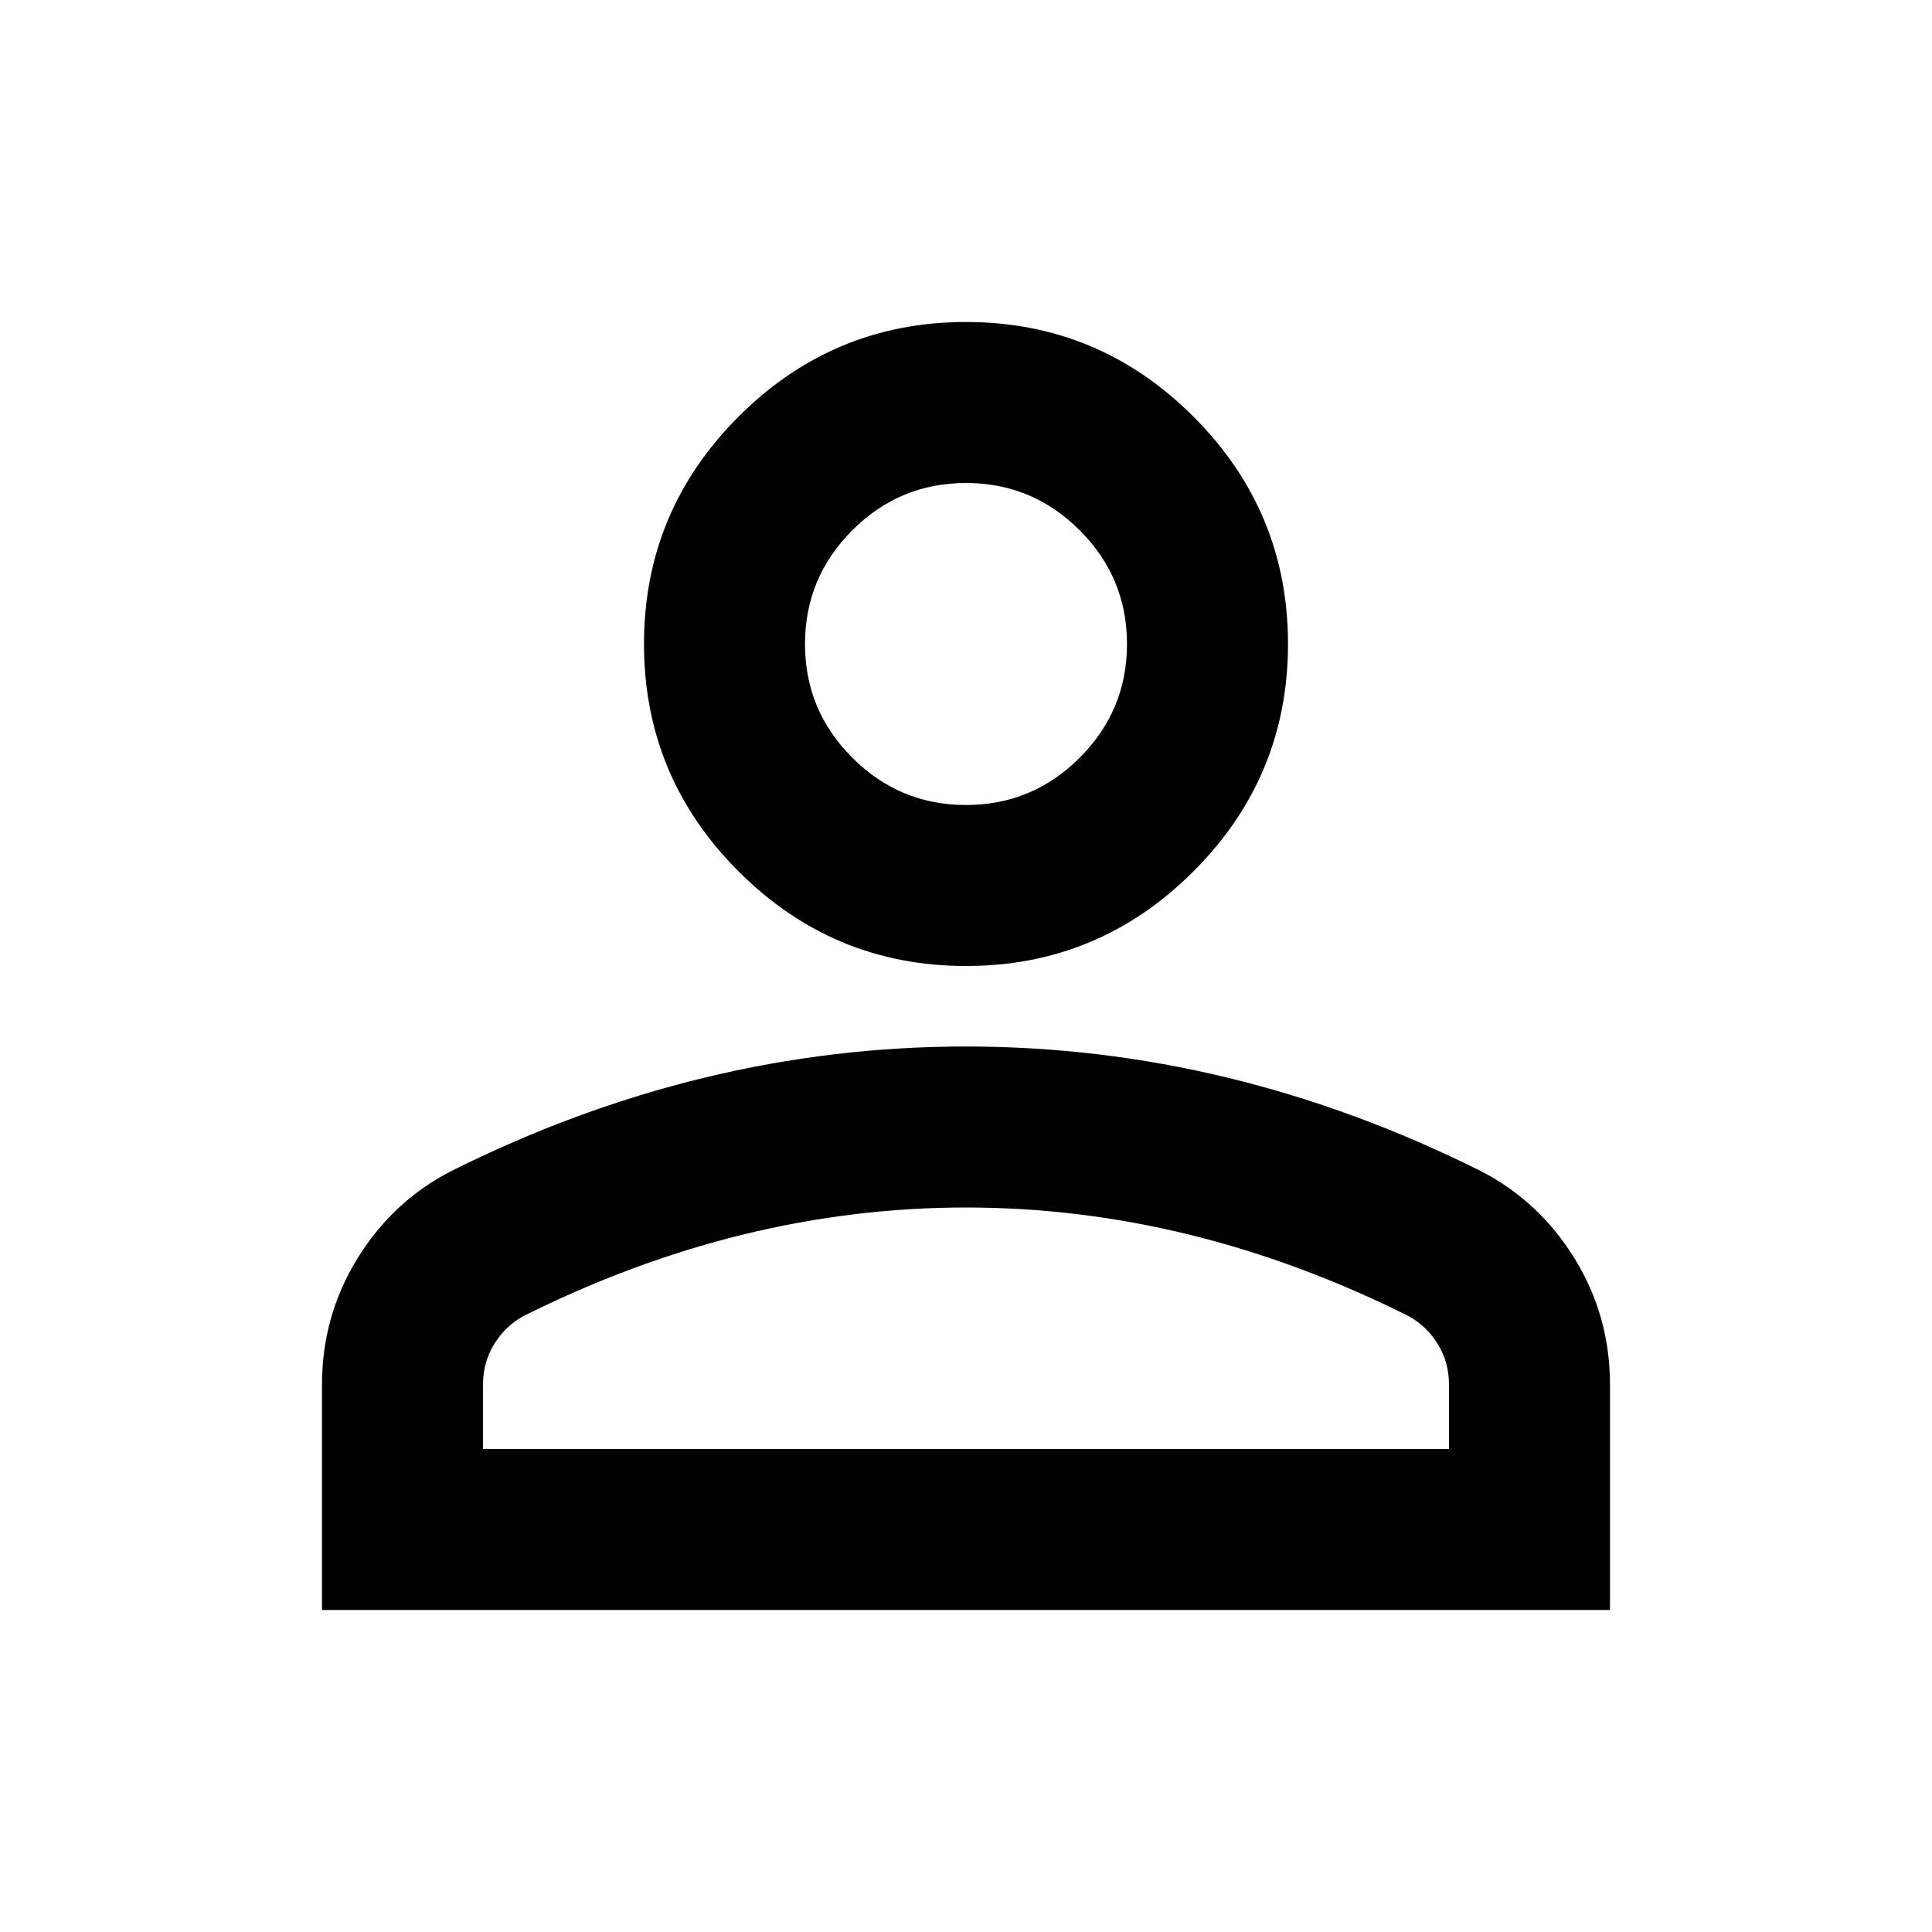
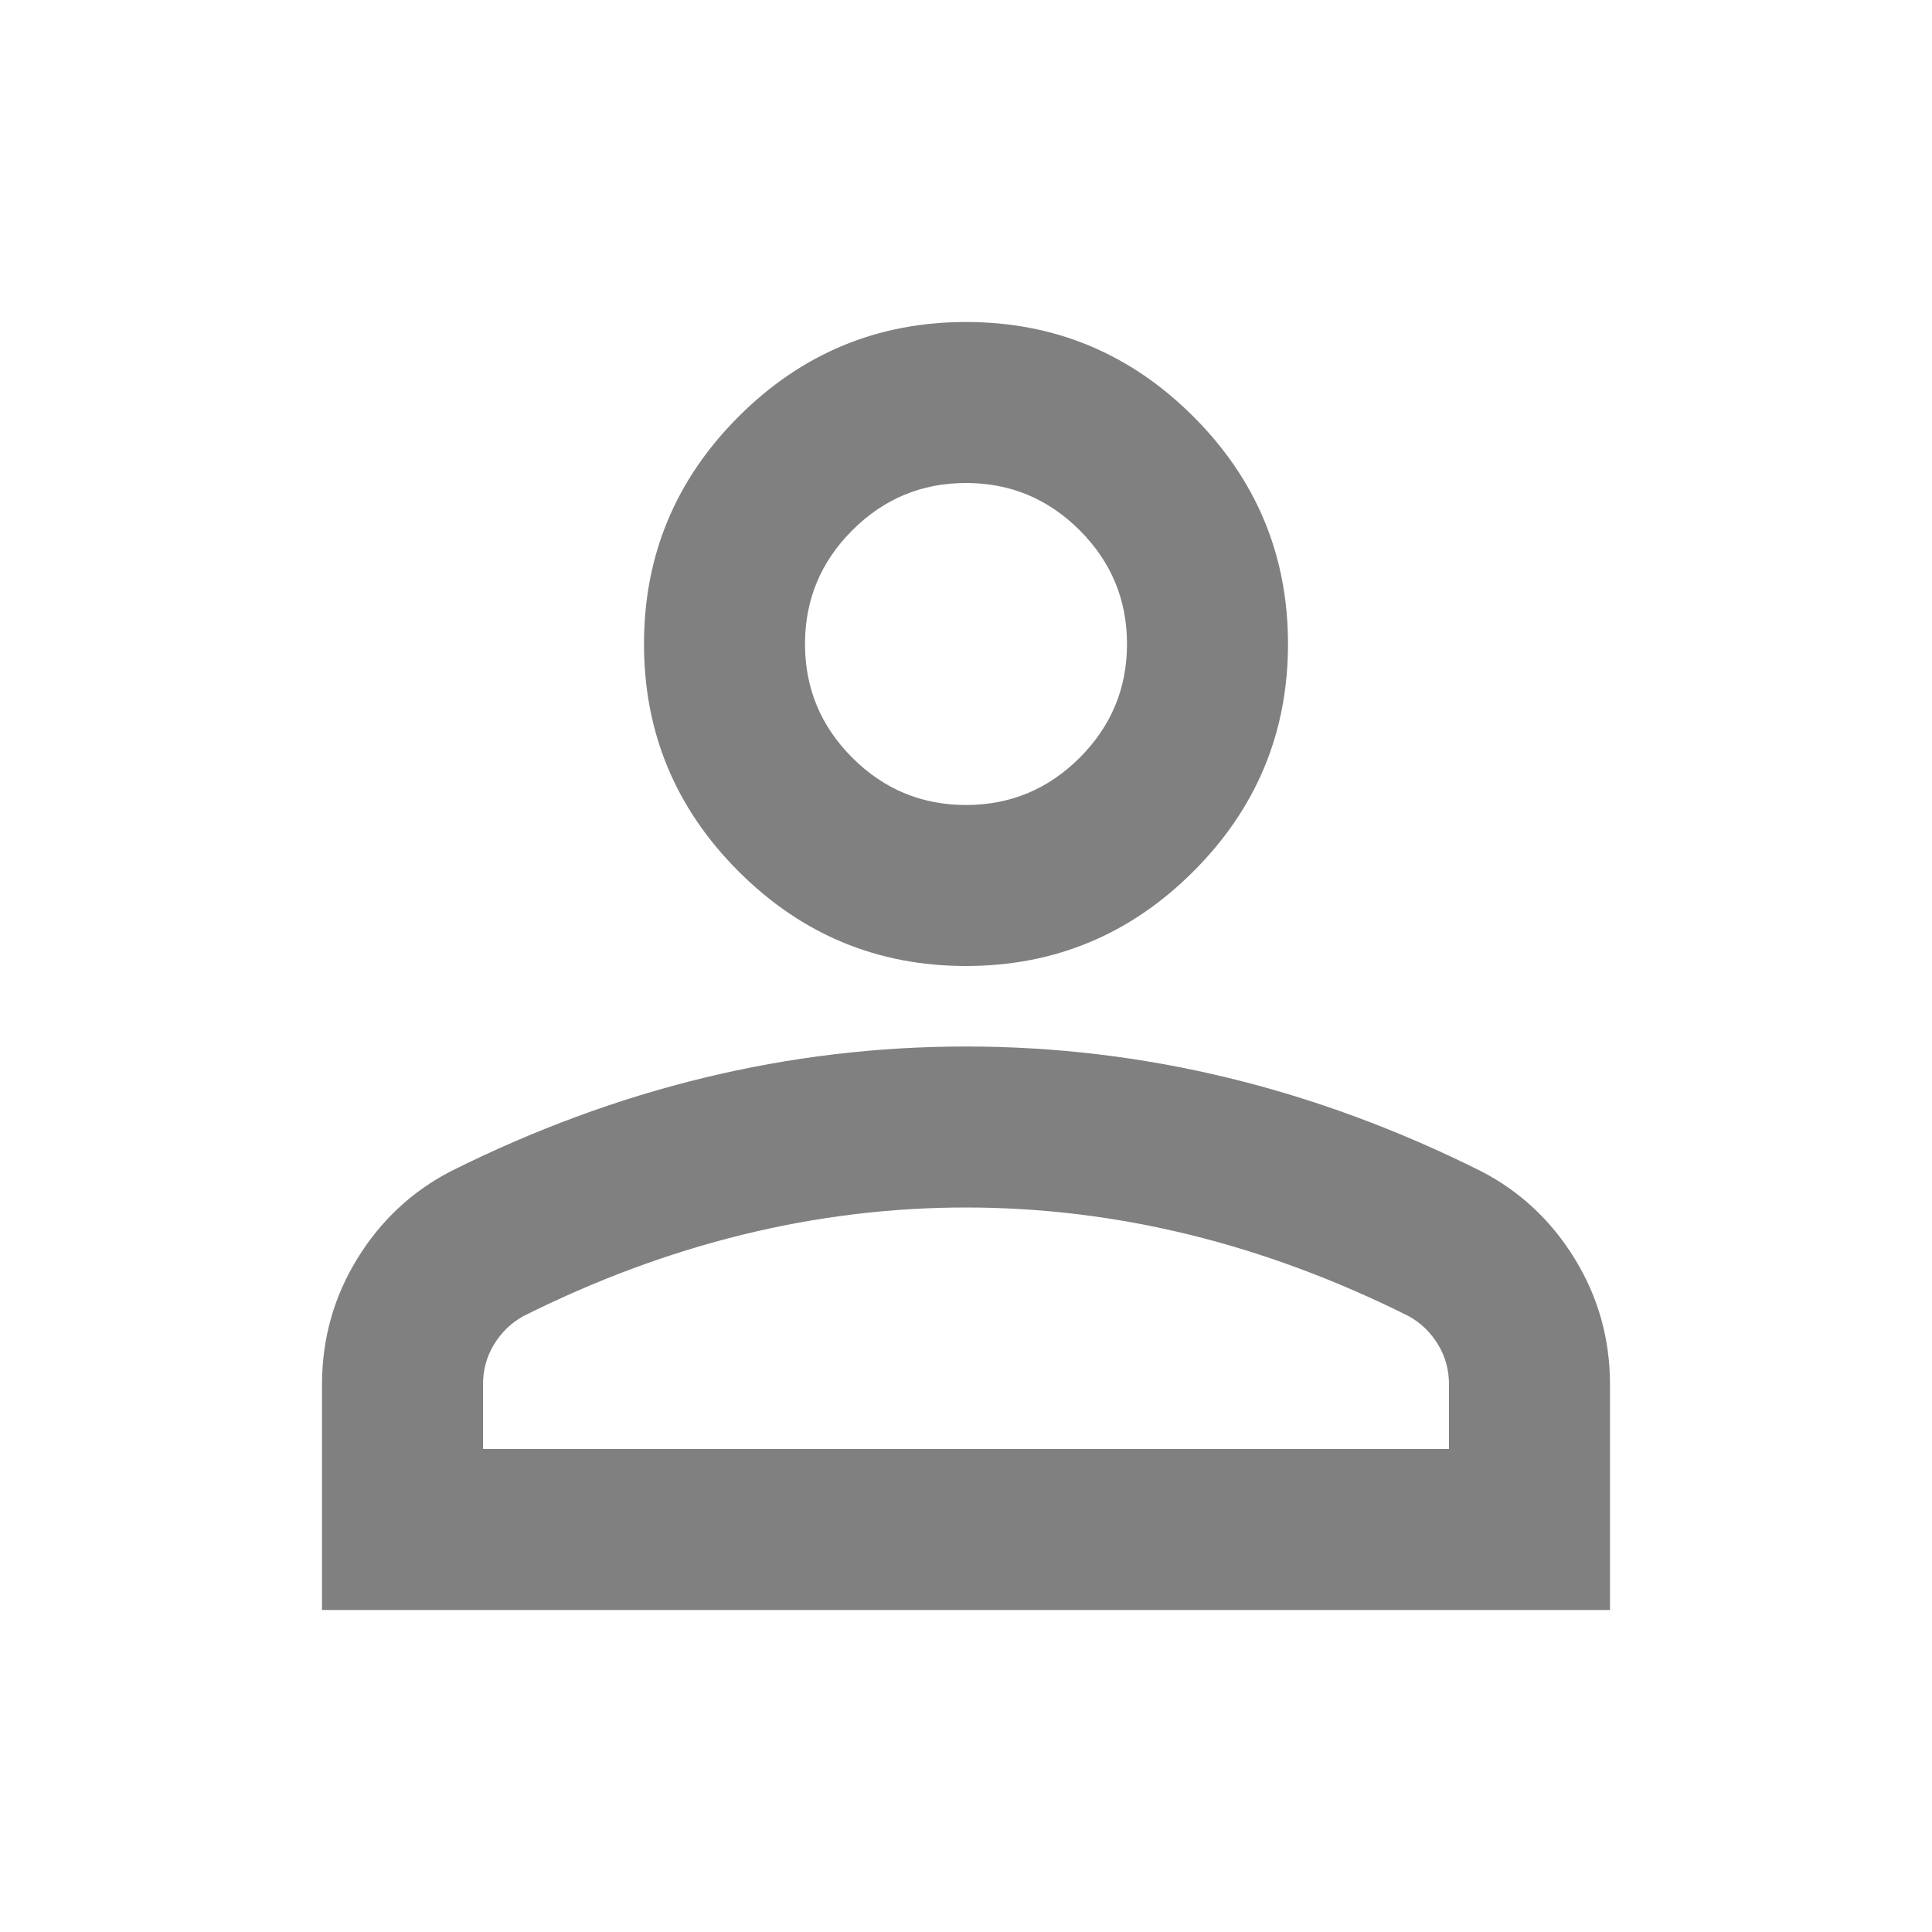
- <svg xmlns="http://www.w3.org/2000/svg" height="24" viewBox="0 -960 960 960" width="24">
+ <svg xmlns="http://www.w3.org/2000/svg" fill="grey" height="24" viewBox="0 -960 960 960" width="24">
  <path d="M480-480q-66 0-113-47t-47-113q0-66 47-113t113-47q66 0 113 47t47 113q0 66-47 113t-113 47ZM160-160v-112q0-34 17.5-62.5T224-378q62-31 126-46.5T480-440q66 0 130 15.5T736-378q29 15 46.5 43.5T800-272v112H160Zm80-80h480v-32q0-11-5.5-20T700-306q-54-27-109-40.5T480-360q-56 0-111 13.5T260-306q-9 5-14.5 14t-5.5 20v32Zm240-320q33 0 56.5-23.5T560-640q0-33-23.5-56.5T480-720q-33 0-56.5 23.5T400-640q0 33 23.5 56.5T480-560Zm0-80Zm0 400Z" />
</svg>
